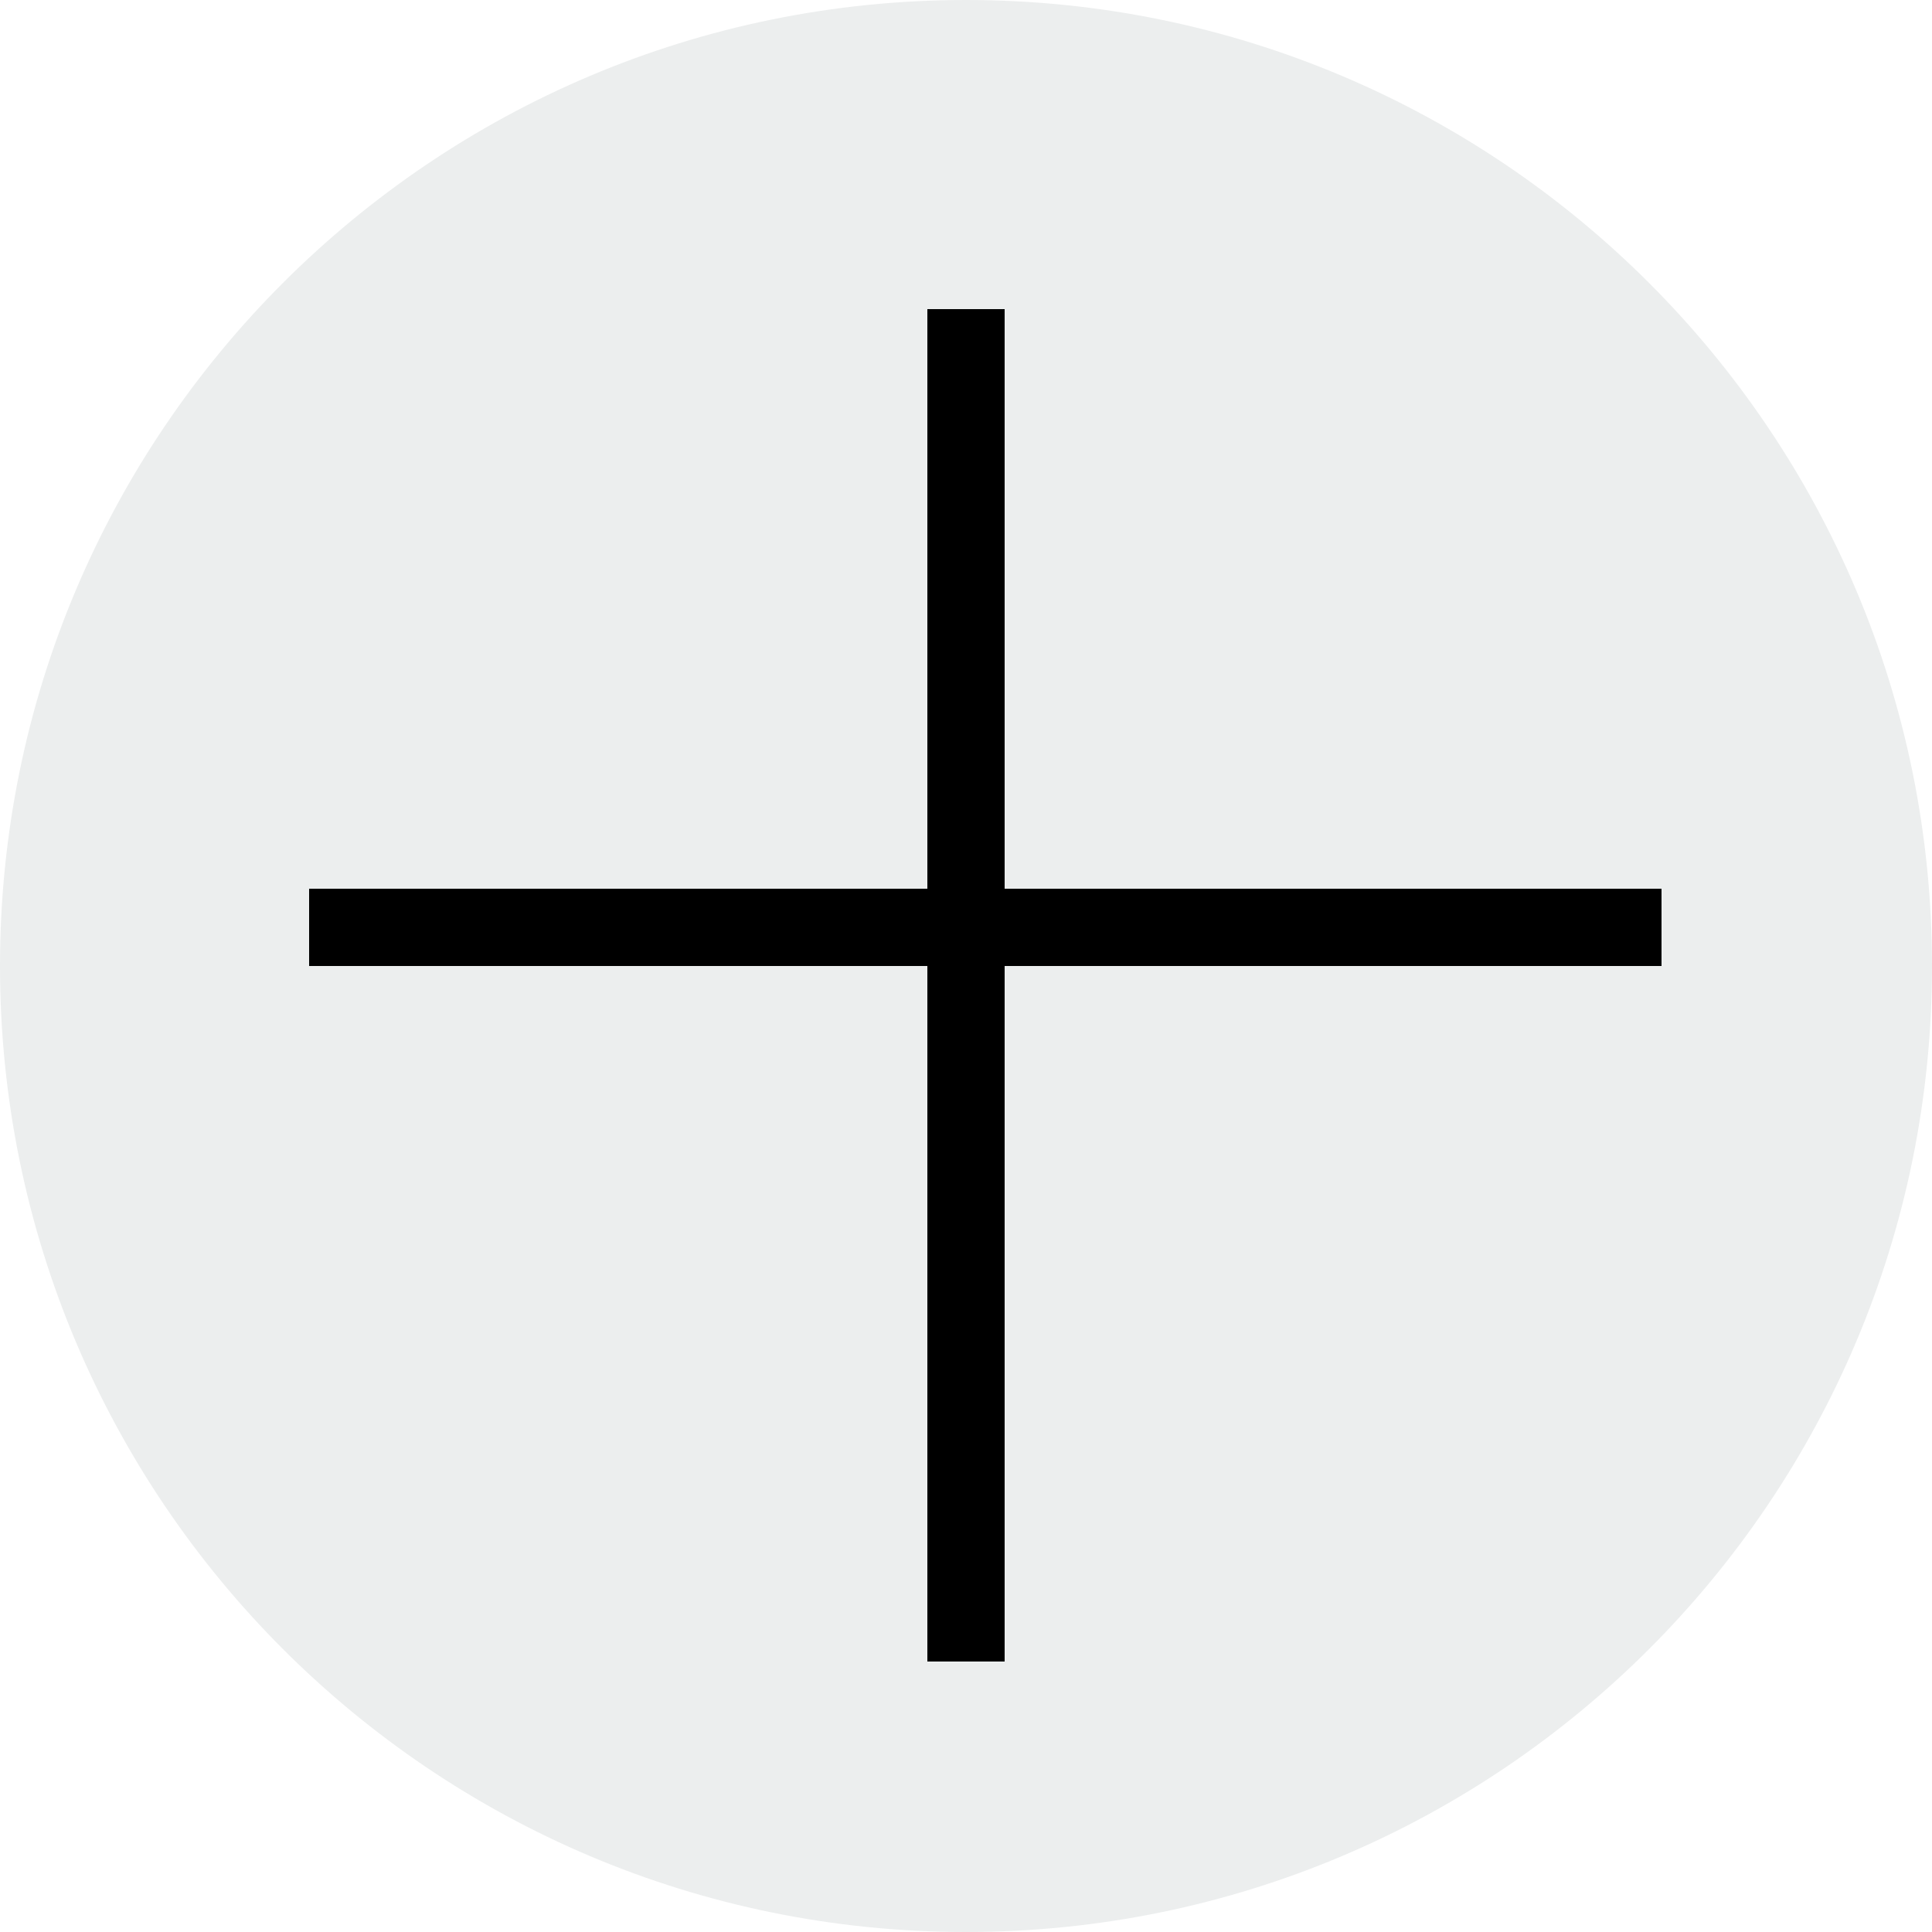
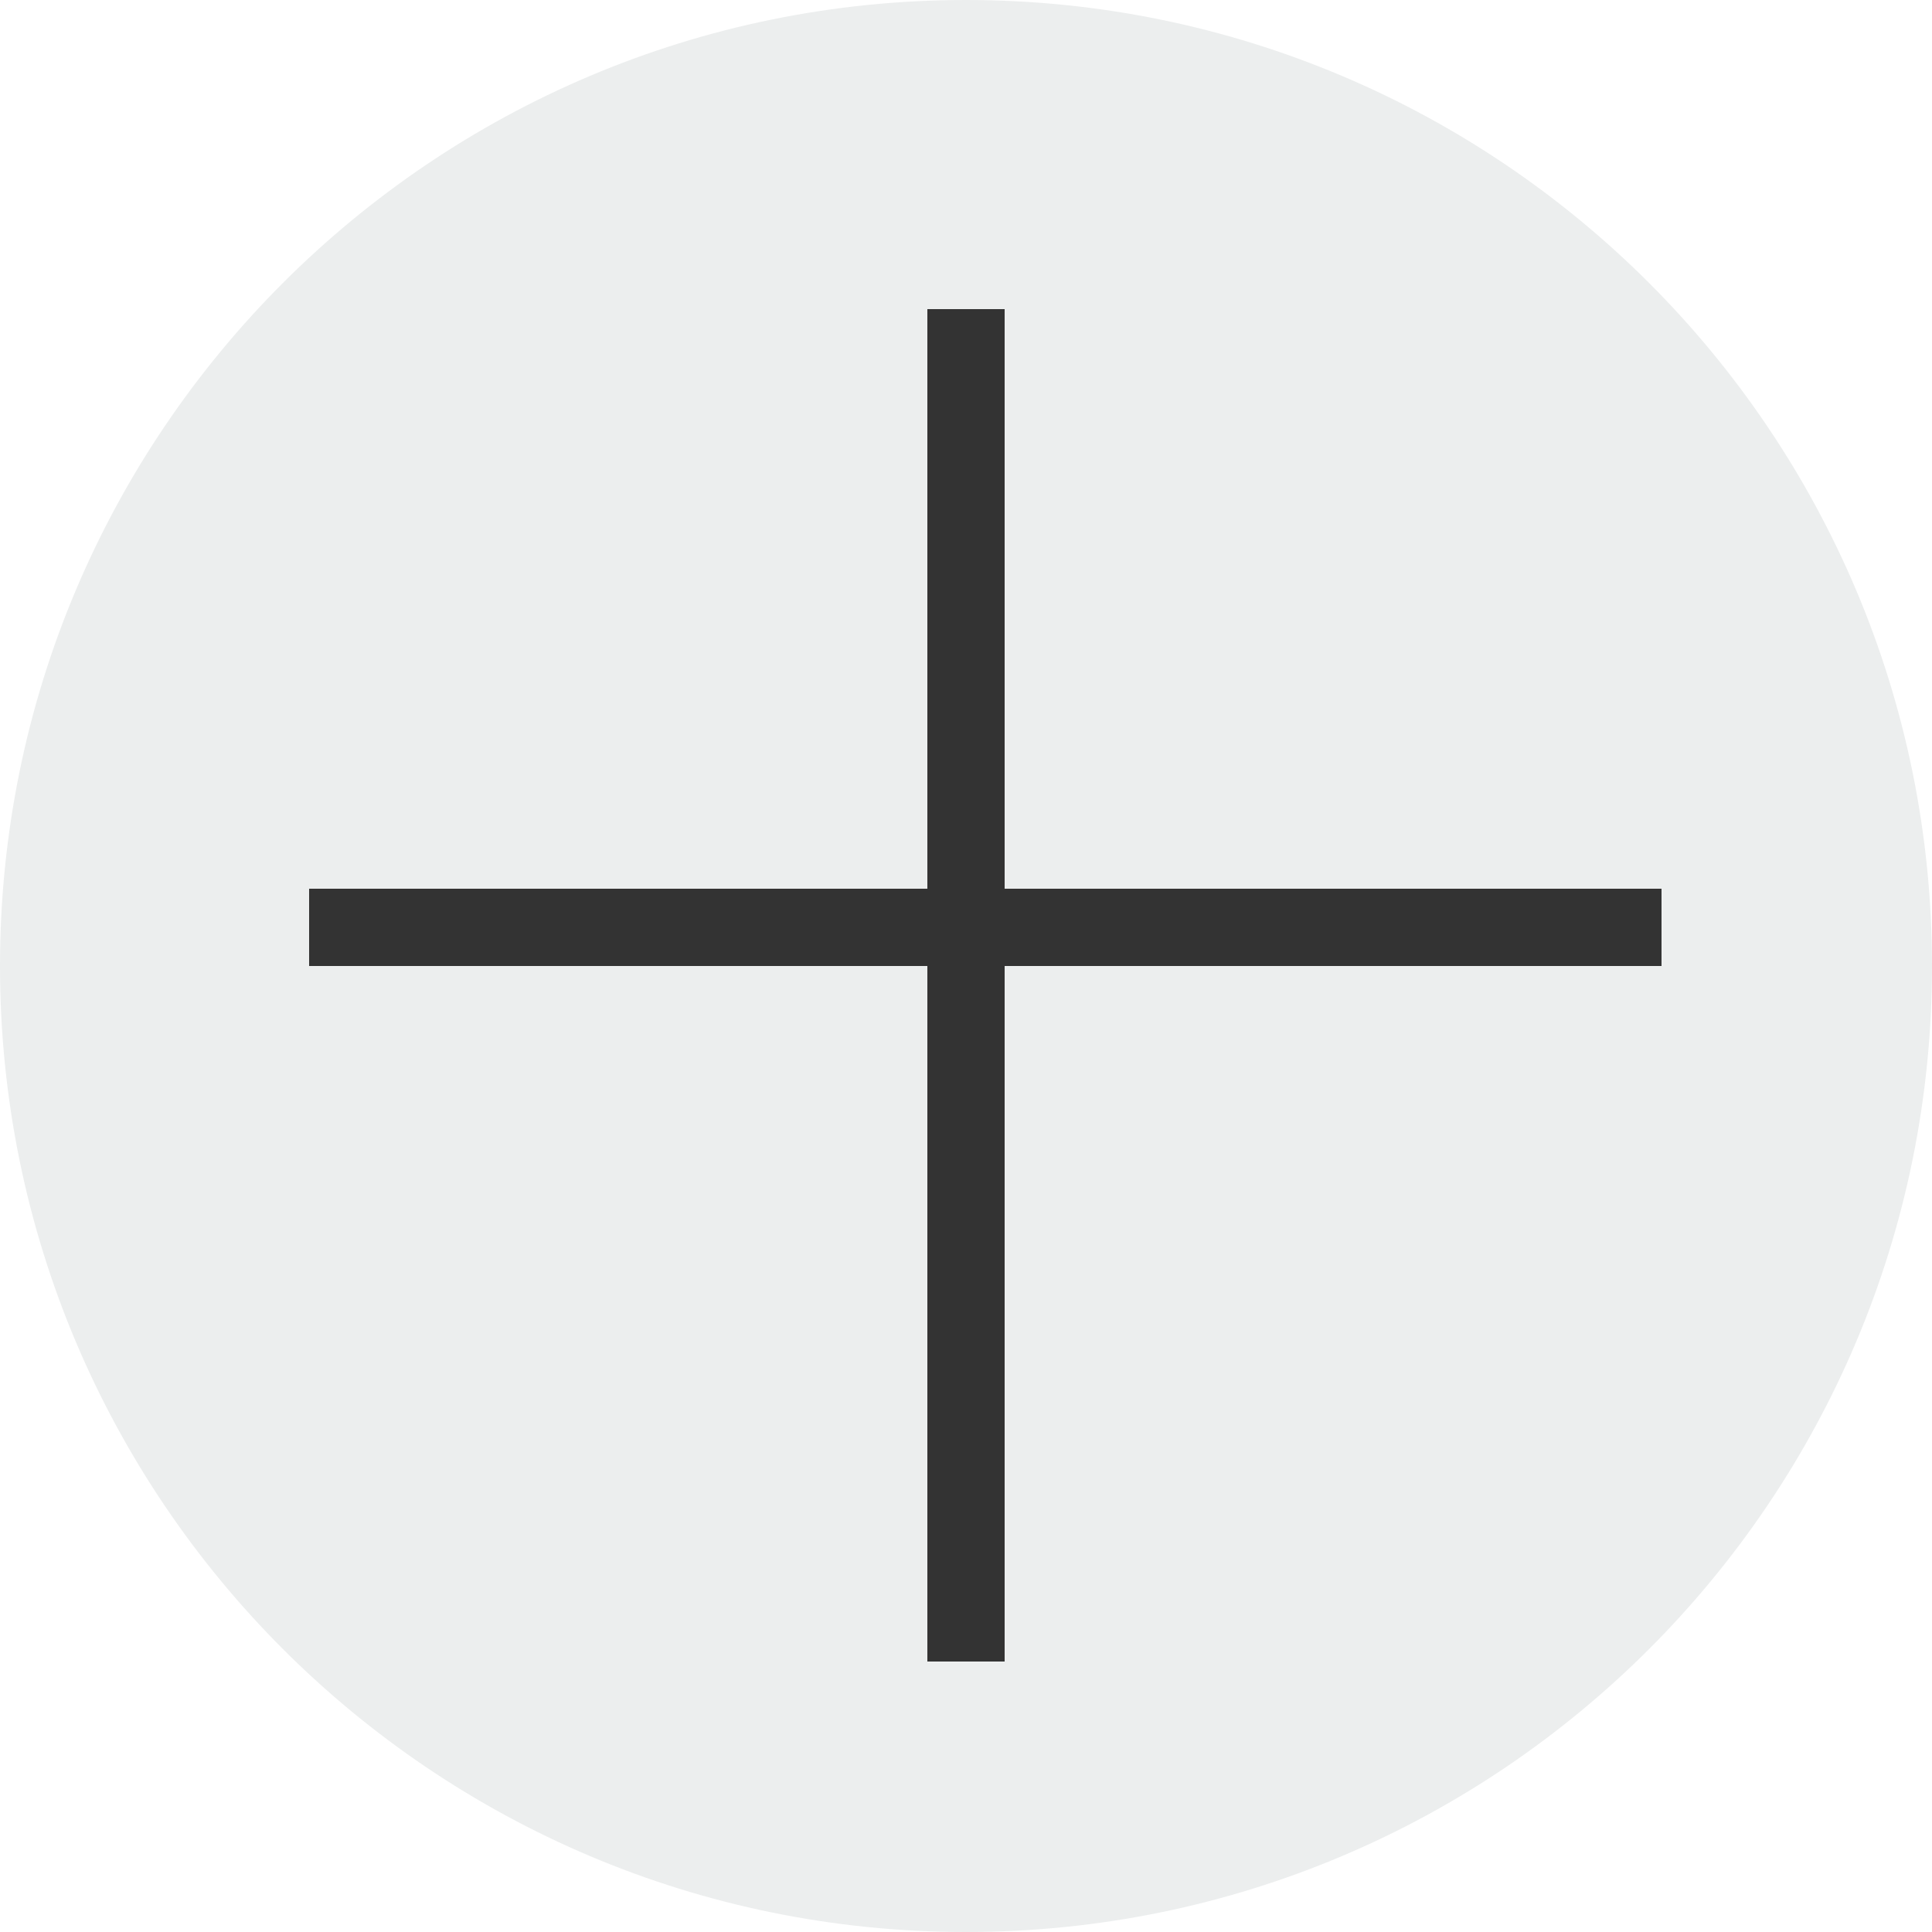
<svg xmlns="http://www.w3.org/2000/svg" width="50" height="50" viewBox="0 0 50 50" fill="none">
  <path d="M50 25C50 38.807 38.807 50 25 50C11.193 50 0 38.807 0 25C0 11.193 11.193 0 25 0C38.807 0 50 11.193 50 25Z" fill="#ECEEEE" />
-   <path fill-rule="evenodd" clip-rule="evenodd" d="M24 43L24 8H26L26 43H24Z" fill="black" />
-   <path fill-rule="evenodd" clip-rule="evenodd" d="M43 25L8 25V23L43 23V25Z" fill="black" />
+   <path fill-rule="evenodd" clip-rule="evenodd" d="M24 43L24 8H26L26 43H24Z" fill="#333" />
+   <path fill-rule="evenodd" clip-rule="evenodd" d="M43 25L8 25V23L43 23V25Z" fill="#333" />
</svg>
